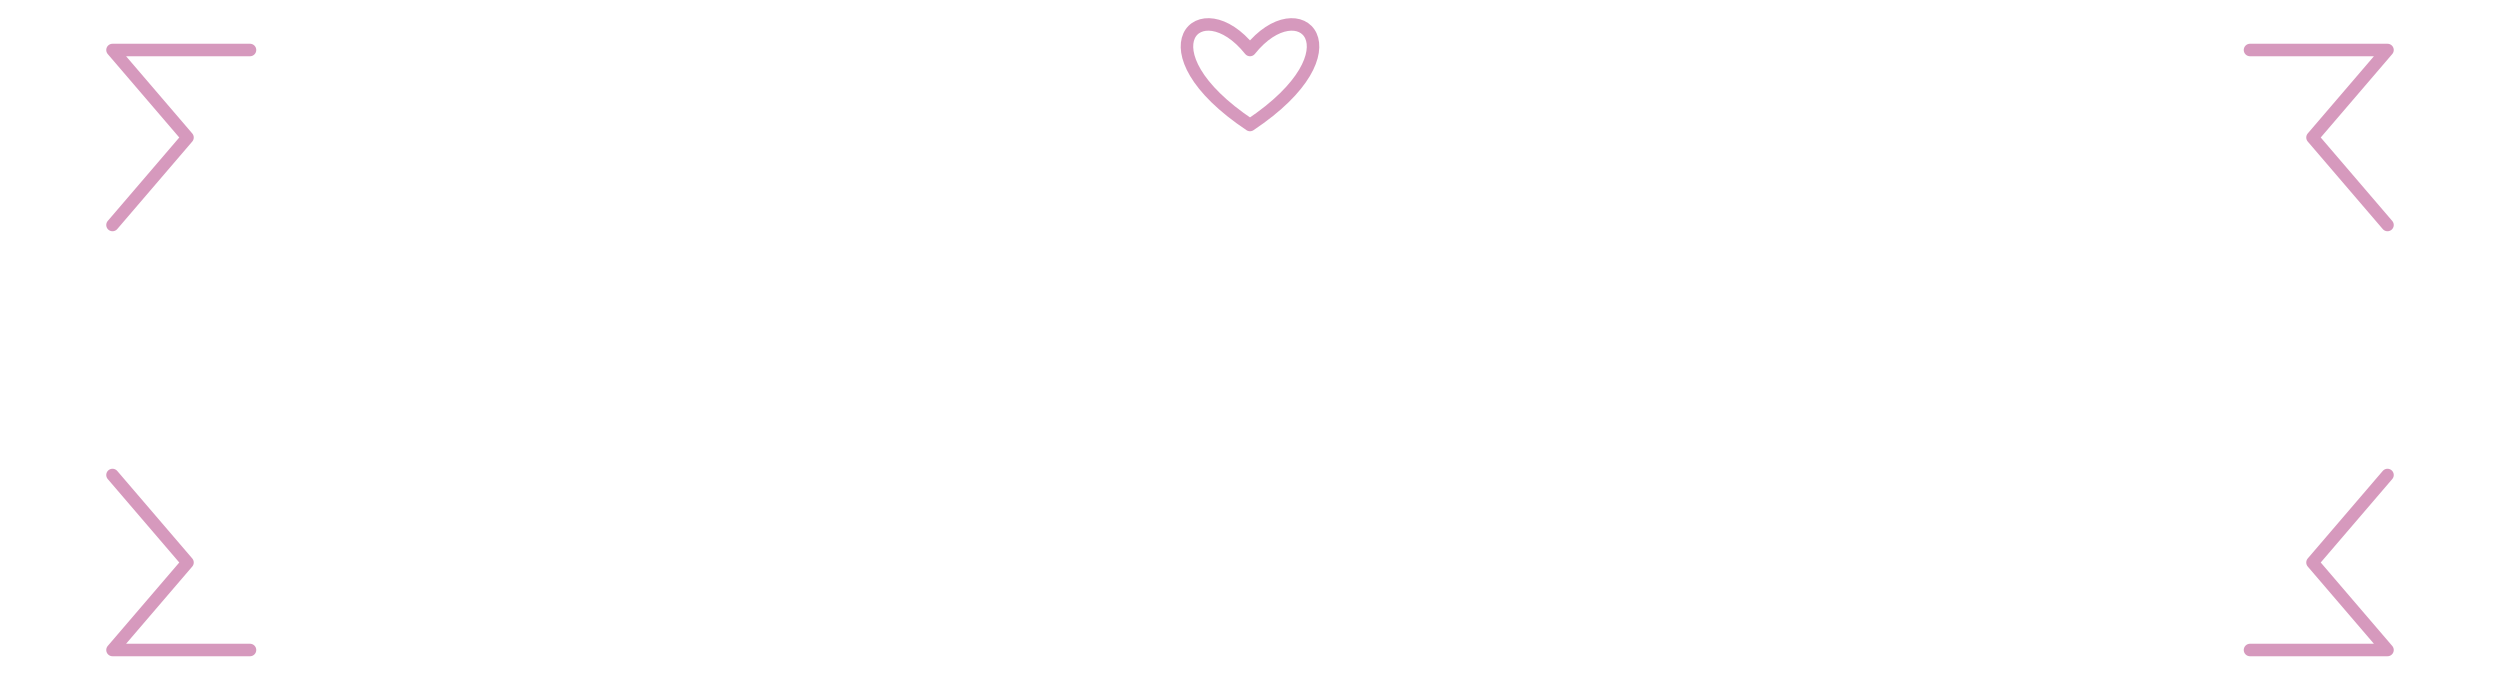
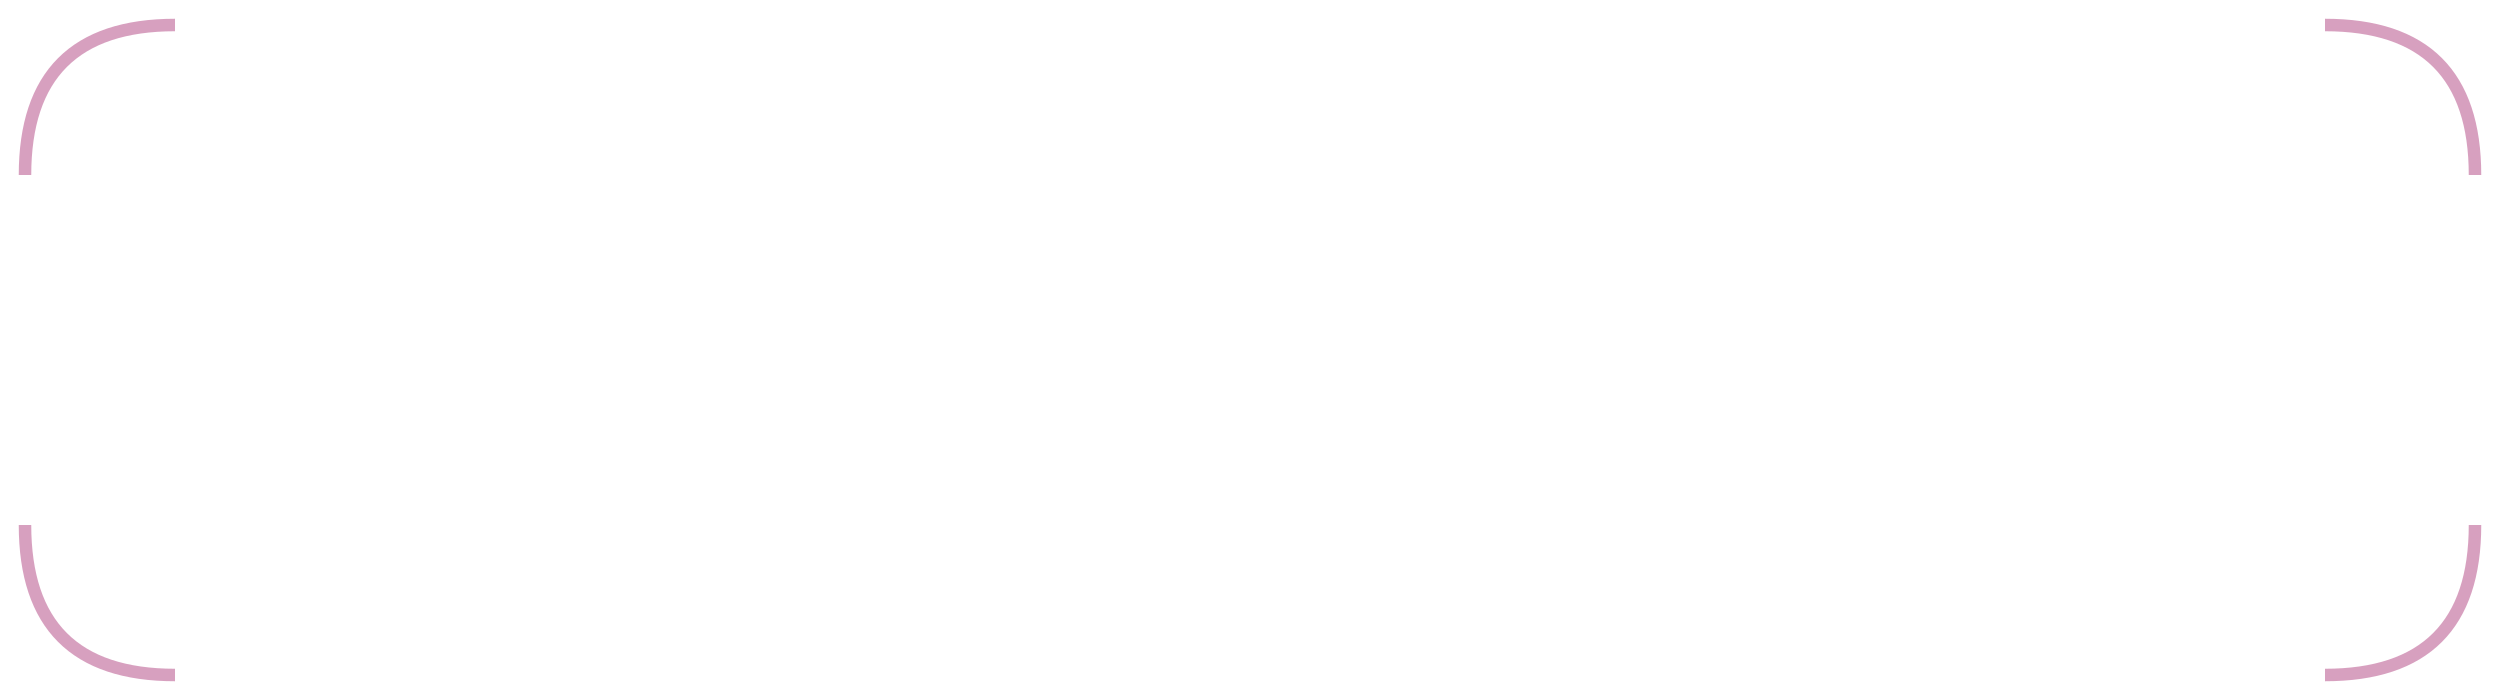
<svg xmlns="http://www.w3.org/2000/svg" viewBox="0 0 200 56" preserveAspectRatio="none">
-   <g fill="none" stroke="#d699bd" stroke-width="1" stroke-linecap="round" stroke-linejoin="round">
-     <path vector-effect="non-scaling-stroke" d="M20 4H9l6 7-6 7M180 4h11l-6 7 6 7M20 52H9l6-7-6-7m171 14h11l-6-7 6-7" />
-     <path vector-effect="non-scaling-stroke" d="M100 4c-4-5-9 0 0 6 9-6 4-11 0-6Z" />
-   </g>
+   <path d="M2 14Q2 2 14 2m172 0q12 0 12 12M2 42q0 12 12 12m172 0q12 0 12-12" fill="none" stroke="#d7a0bf" stroke-width="1" vector-effect="non-scaling-stroke" />
</svg>
